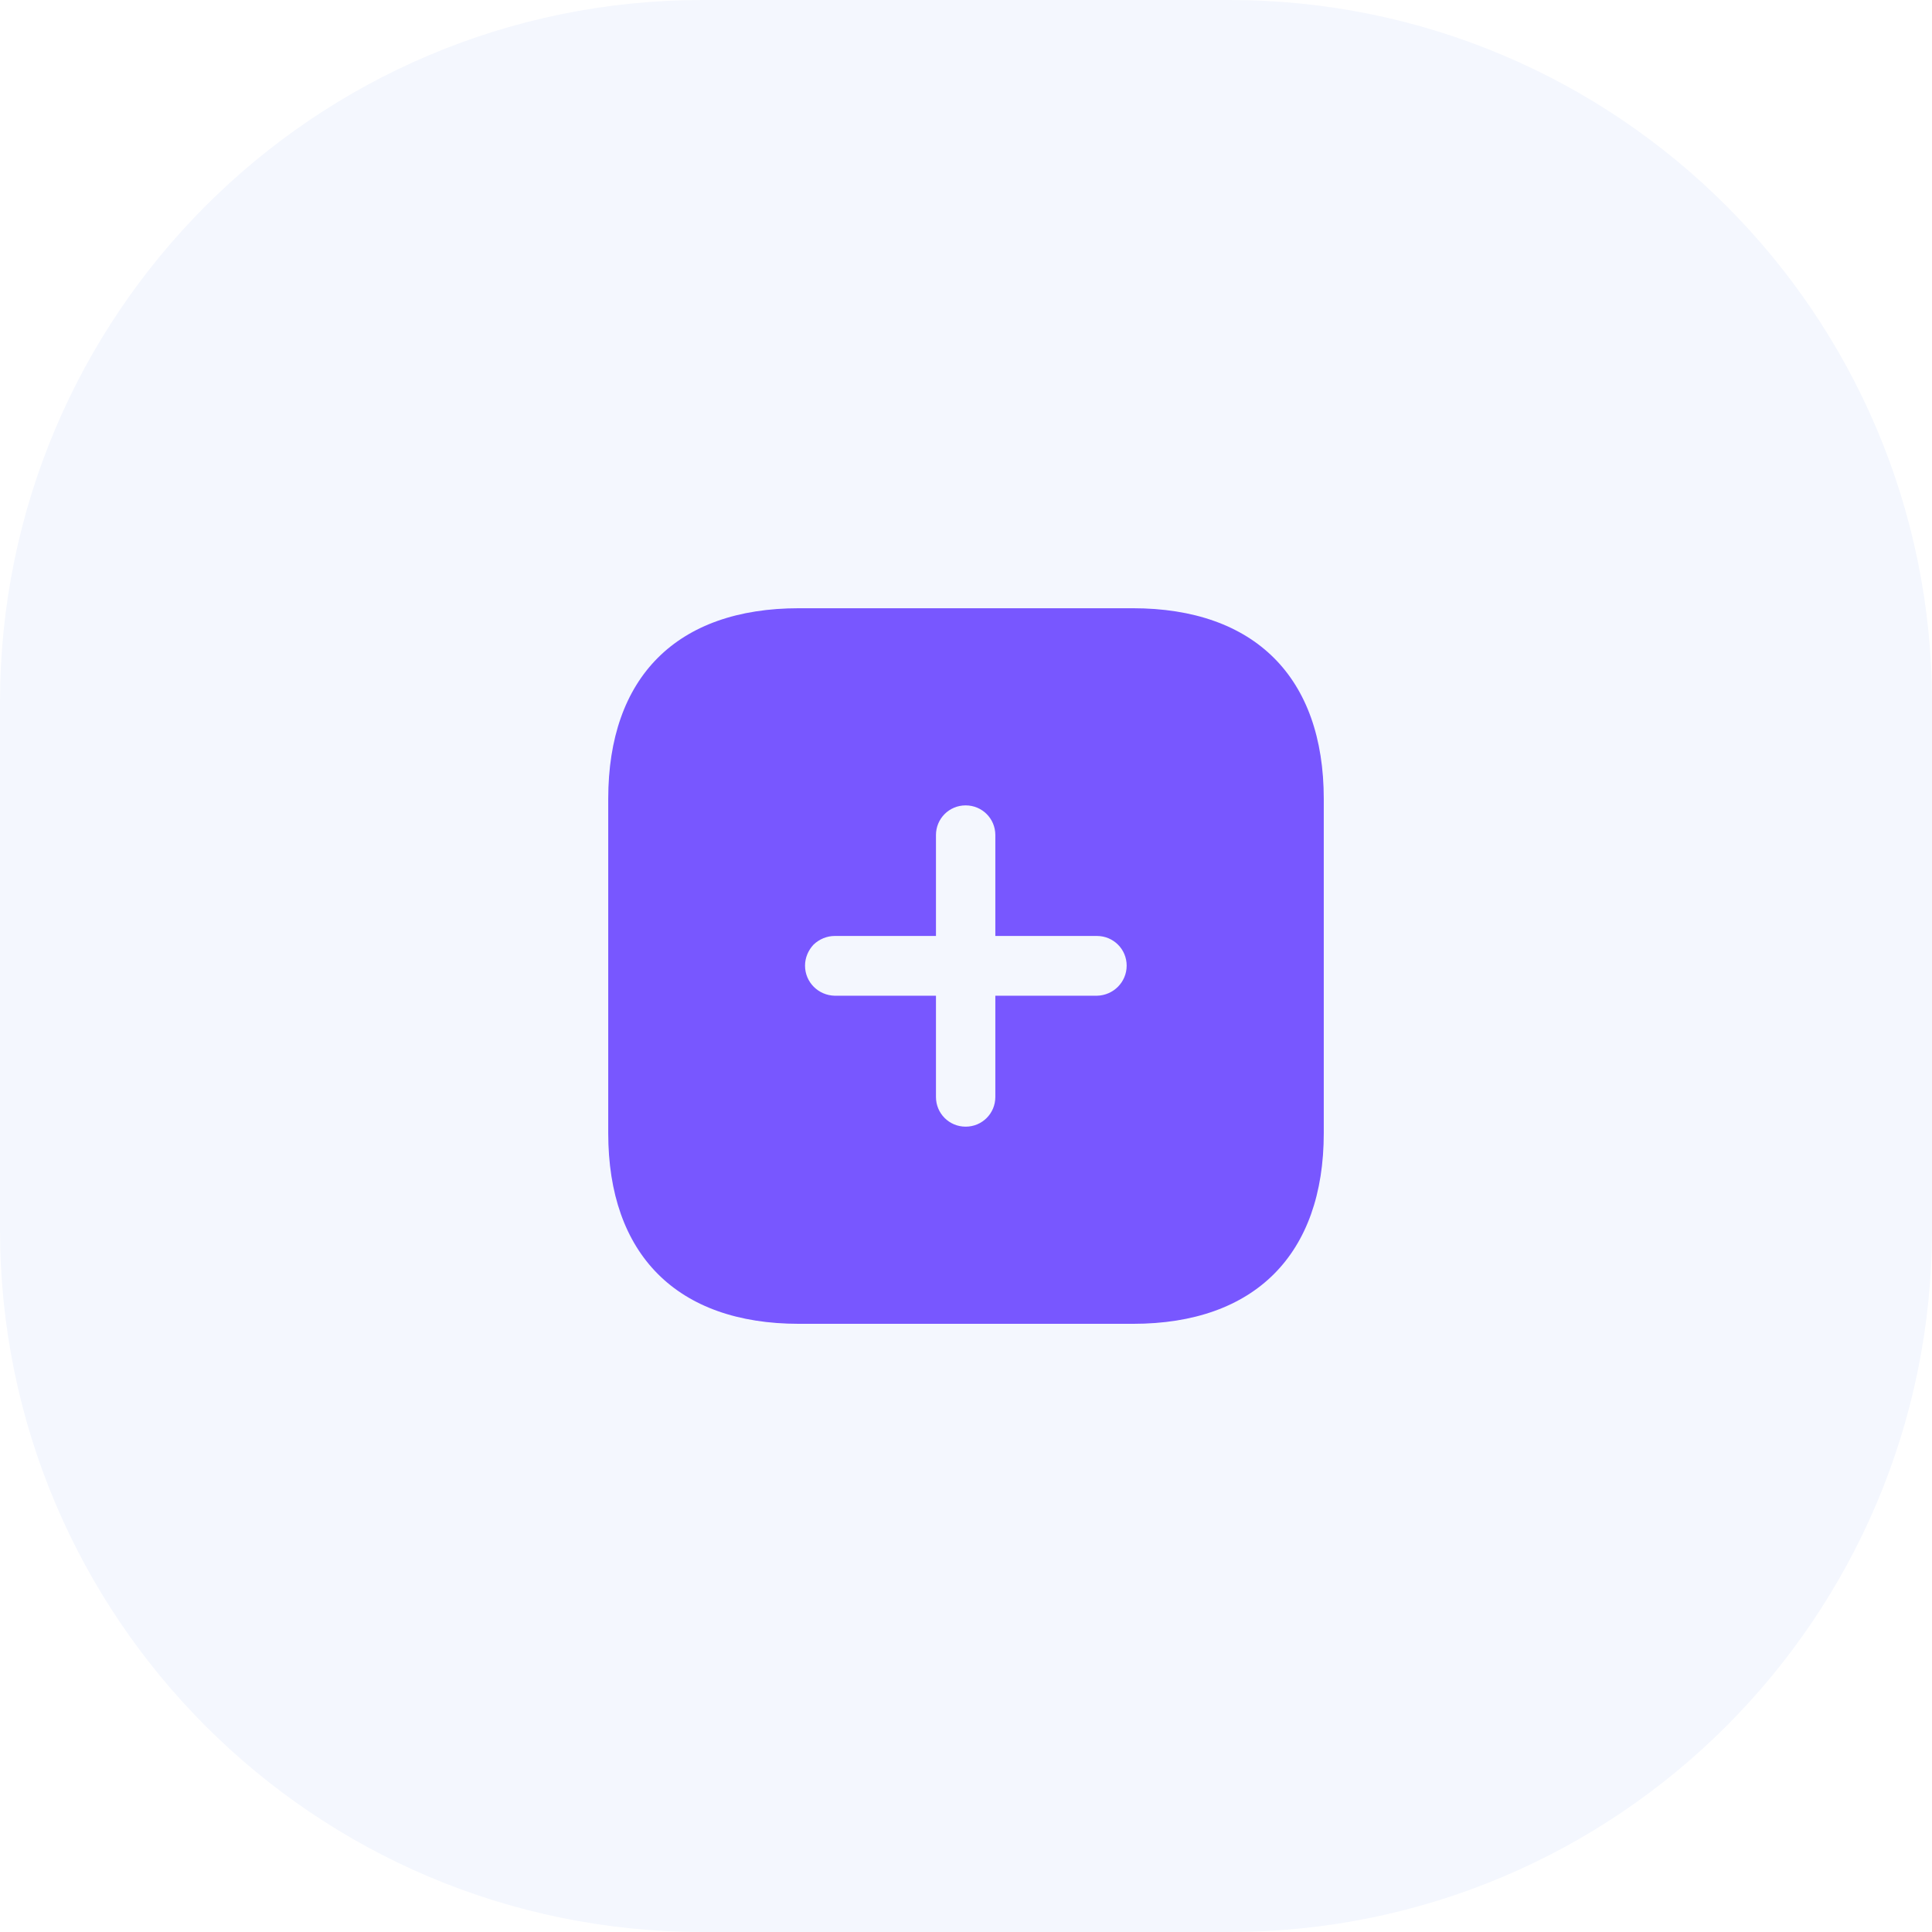
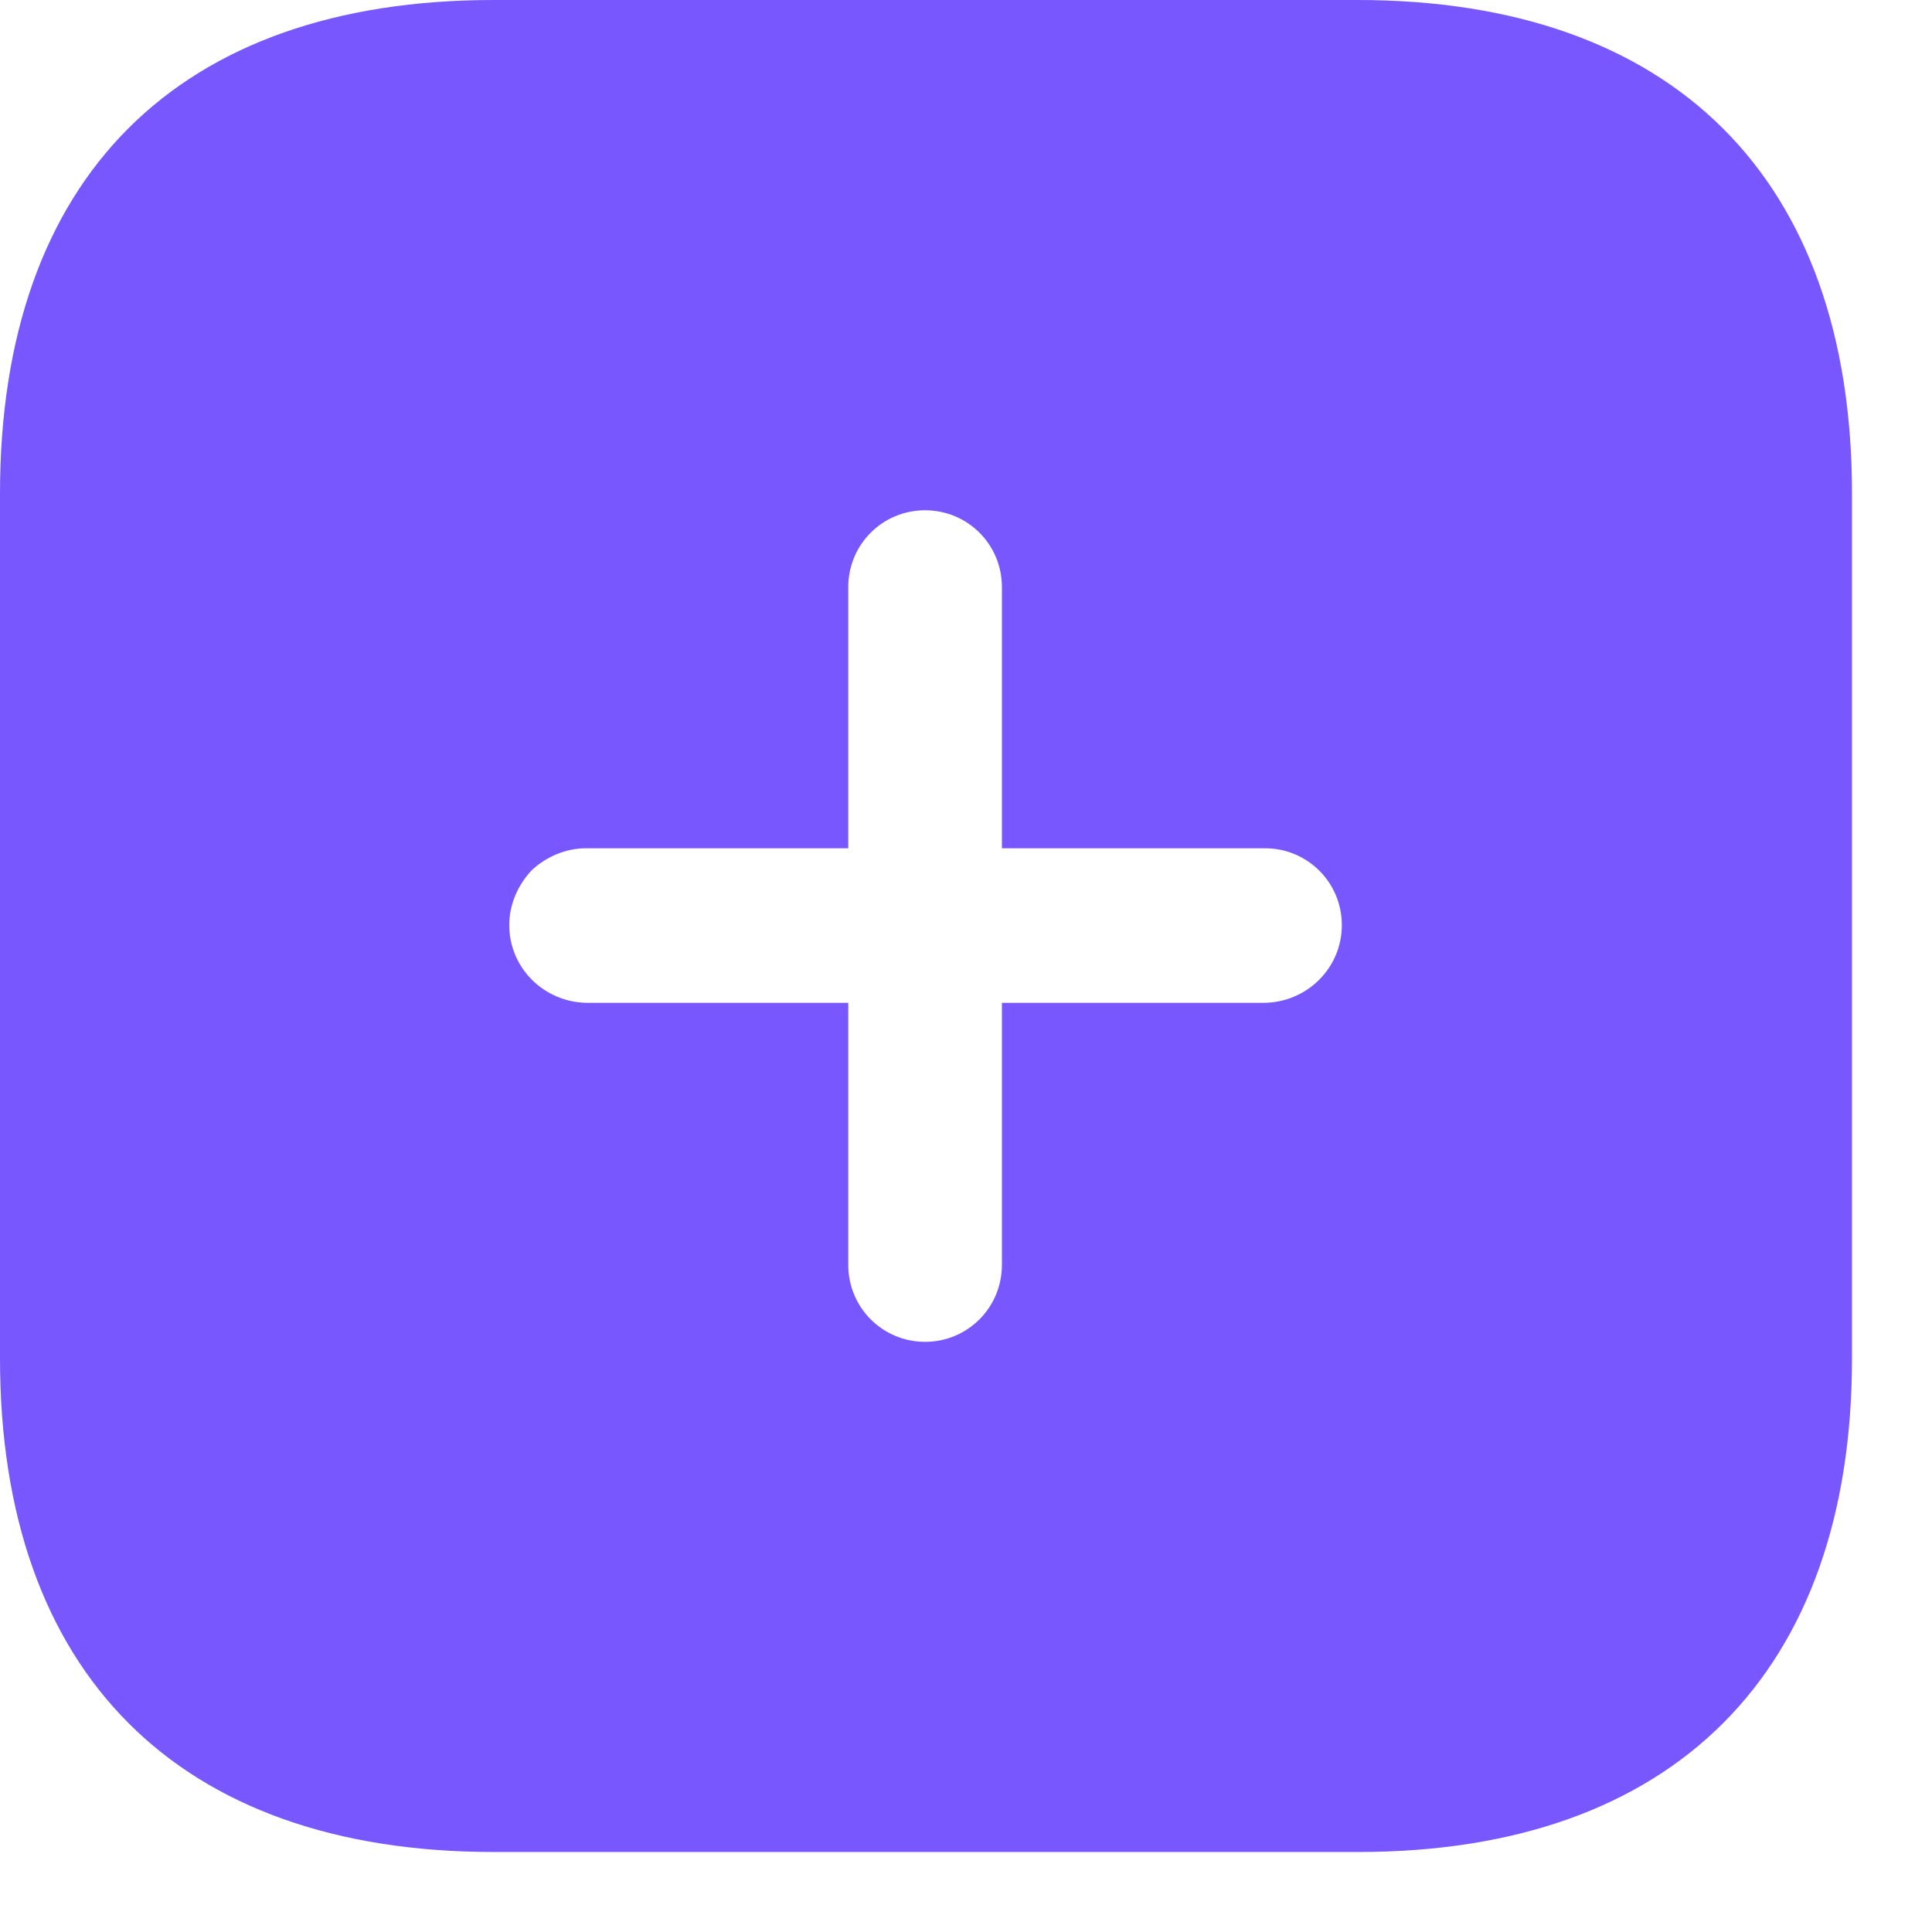
- <svg xmlns="http://www.w3.org/2000/svg" width="44" height="44" viewBox="0 0 44 44" fill="none">
-   <path d="M28 0H16C7.163 0 0 7.163 0 16V28C0 36.837 7.163 44 16 44H28C36.837 44 44 36.837 44 28V16C44 7.163 36.837 0 28 0Z" fill="#F4F7FE" />
-   <path fill-rule="evenodd" clip-rule="evenodd" d="M18.195 13.852H25.797C28.567 13.852 30.148 15.417 30.148 18.195V25.806C30.148 28.568 28.576 30.149 25.805 30.149H18.195C15.416 30.149 13.852 28.568 13.852 25.806V18.195C13.852 15.417 15.416 13.852 18.195 13.852ZM22.668 22.677H24.982C25.357 22.669 25.659 22.367 25.659 21.992C25.659 21.617 25.357 21.316 24.982 21.316H22.668V19.018C22.668 18.643 22.367 18.342 21.992 18.342C21.617 18.342 21.316 18.643 21.316 19.018V21.316H19.01C18.831 21.316 18.659 21.389 18.529 21.512C18.407 21.642 18.334 21.812 18.334 21.992C18.334 22.367 18.635 22.669 19.01 22.677H21.316V24.983C21.316 25.358 21.617 25.659 21.992 25.659C22.367 25.659 22.668 25.358 22.668 24.983V22.677Z" fill="#7857FF" />
+ <svg xmlns="http://www.w3.org/2000/svg" width="17" height="17" viewBox="0 0 17 17" fill="none">
+   <path fill-rule="evenodd" clip-rule="evenodd" d="M4.343 0H11.945C14.716 0 16.296 1.564 16.296 4.343V11.953C16.296 14.716 14.724 16.296 11.953 16.296H4.343C1.564 16.296 0 14.716 0 11.953V4.343C0 1.564 1.564 0 4.343 0ZM8.816 8.824H11.13C11.505 8.816 11.807 8.515 11.807 8.14C11.807 7.765 11.505 7.464 11.13 7.464H8.816V5.166C8.816 4.791 8.515 4.49 8.14 4.49C7.765 4.49 7.464 4.791 7.464 5.166V7.464H5.158C4.979 7.464 4.807 7.537 4.677 7.659C4.555 7.79 4.481 7.96 4.481 8.14C4.481 8.515 4.783 8.816 5.158 8.824H7.464V11.13C7.464 11.505 7.765 11.807 8.14 11.807C8.515 11.807 8.816 11.505 8.816 11.13V8.824Z" fill="#7857FF" />
</svg>
